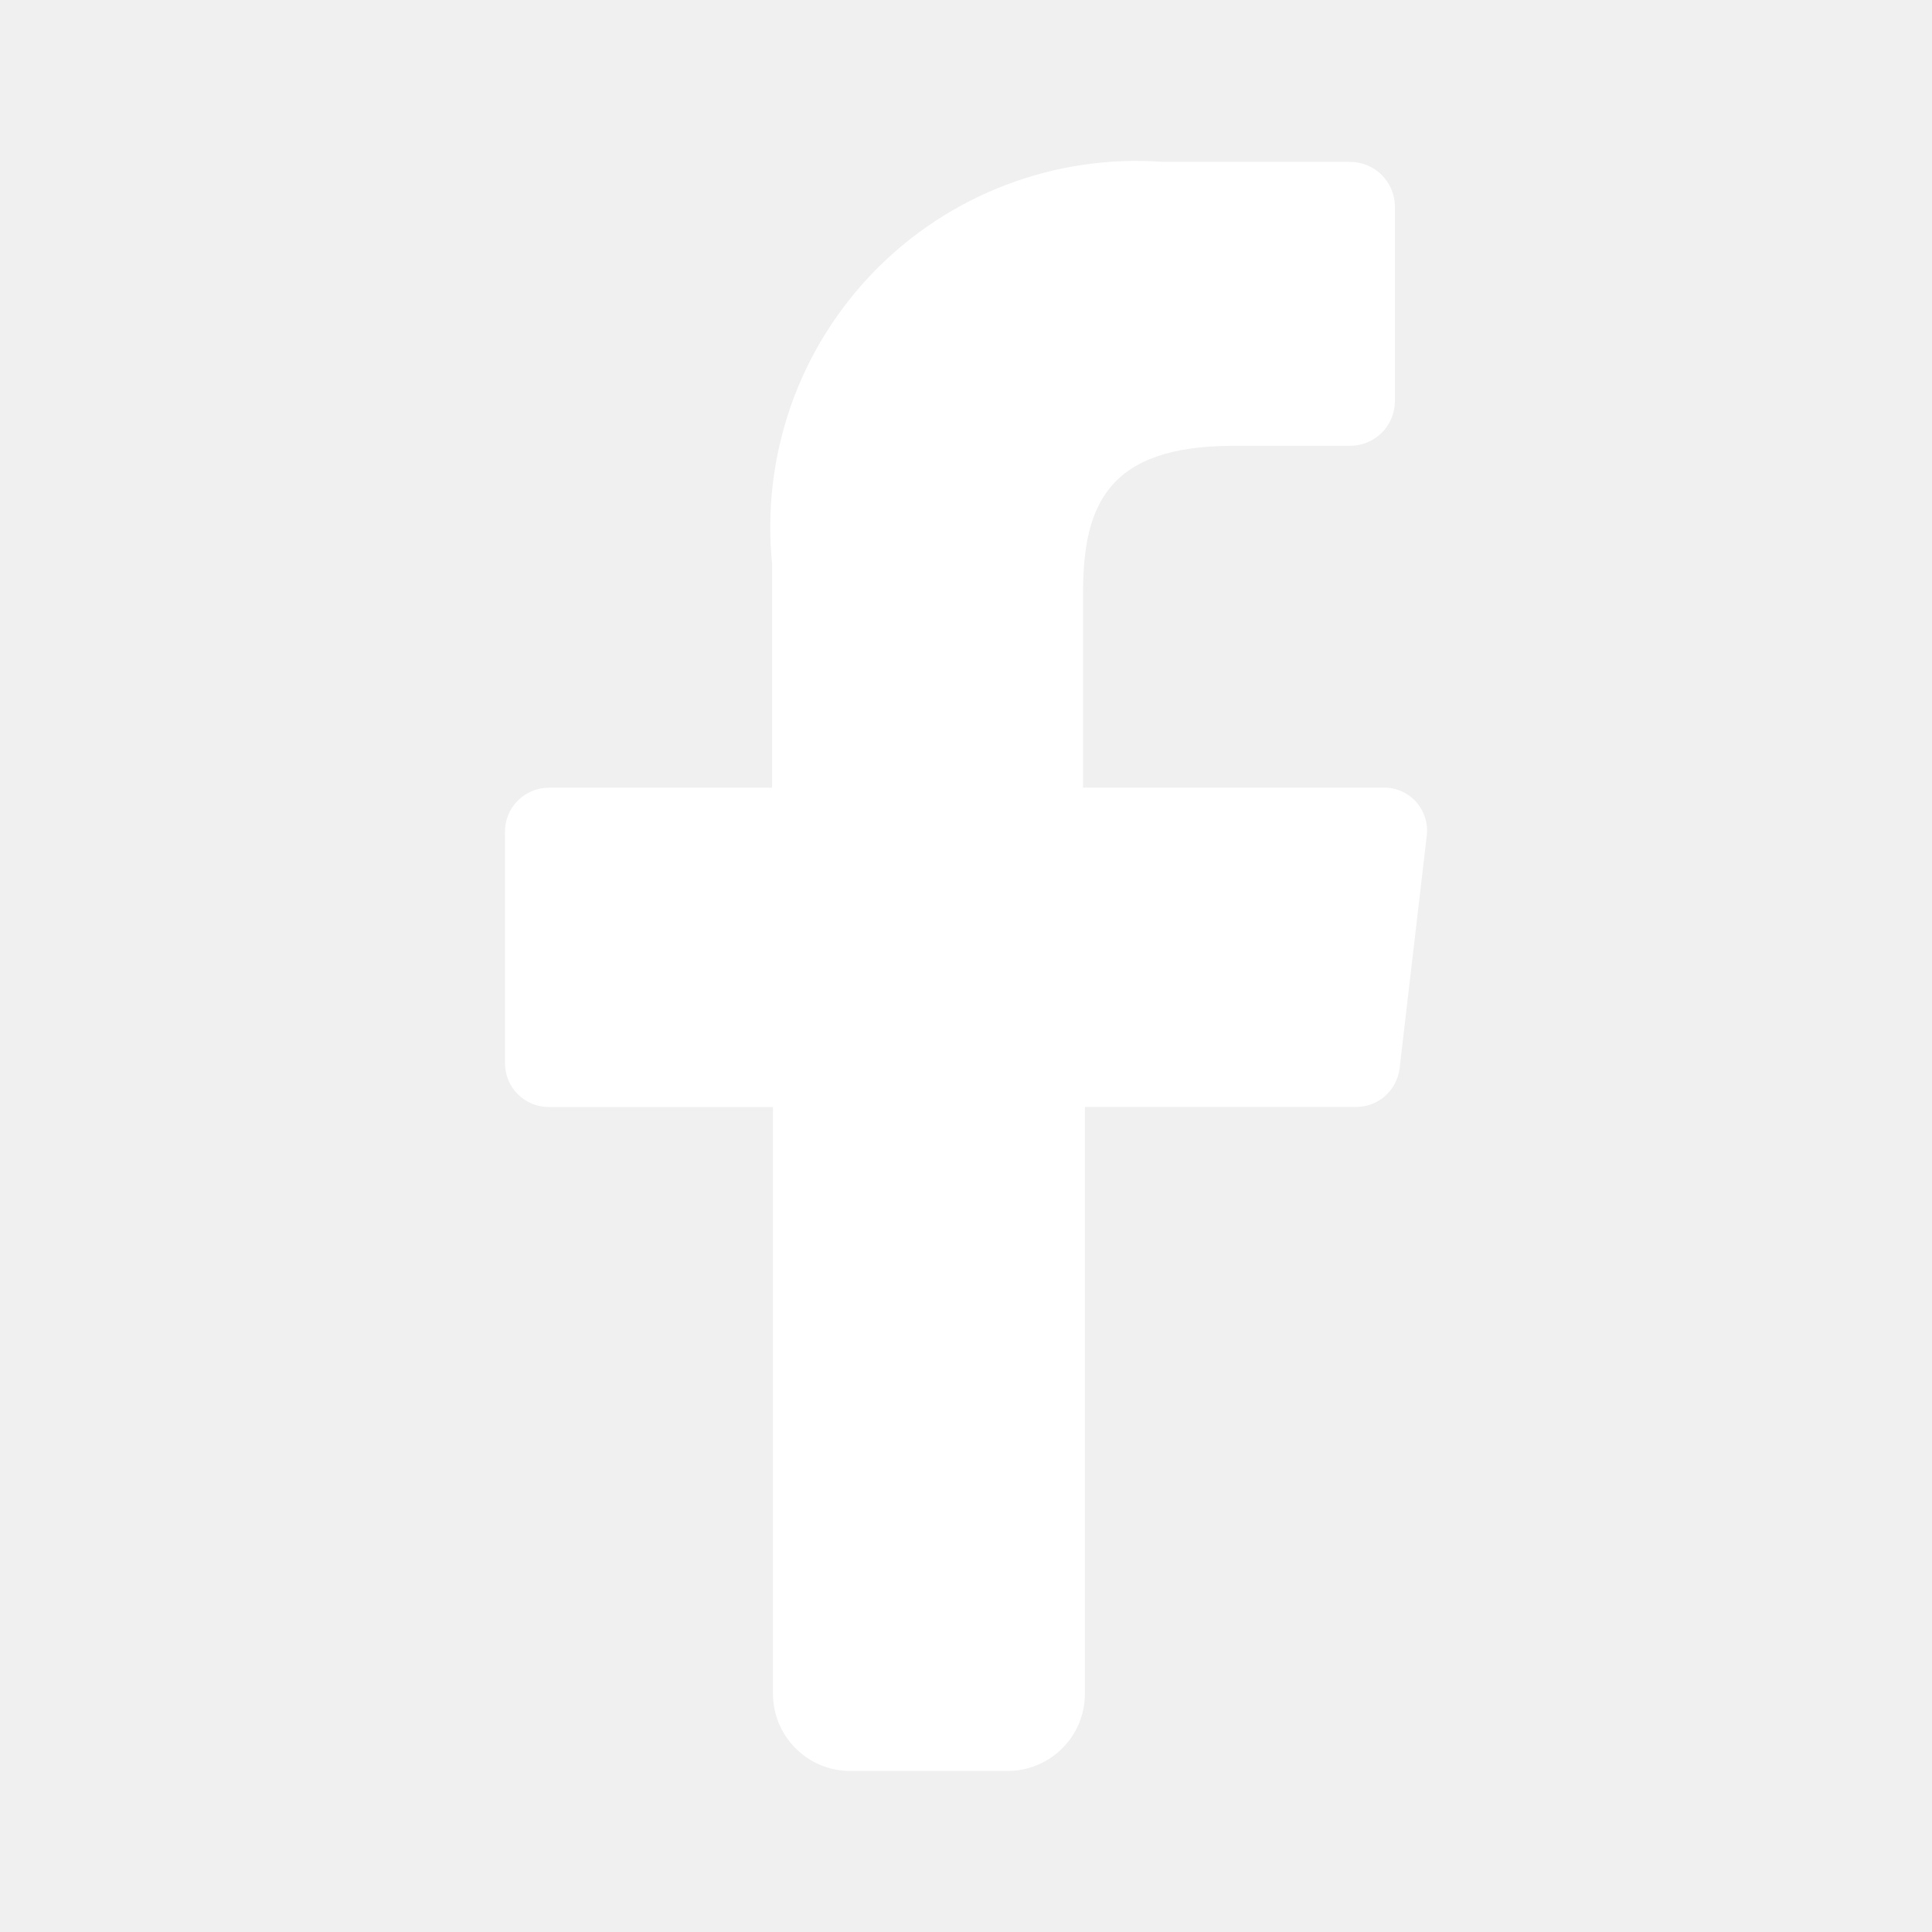
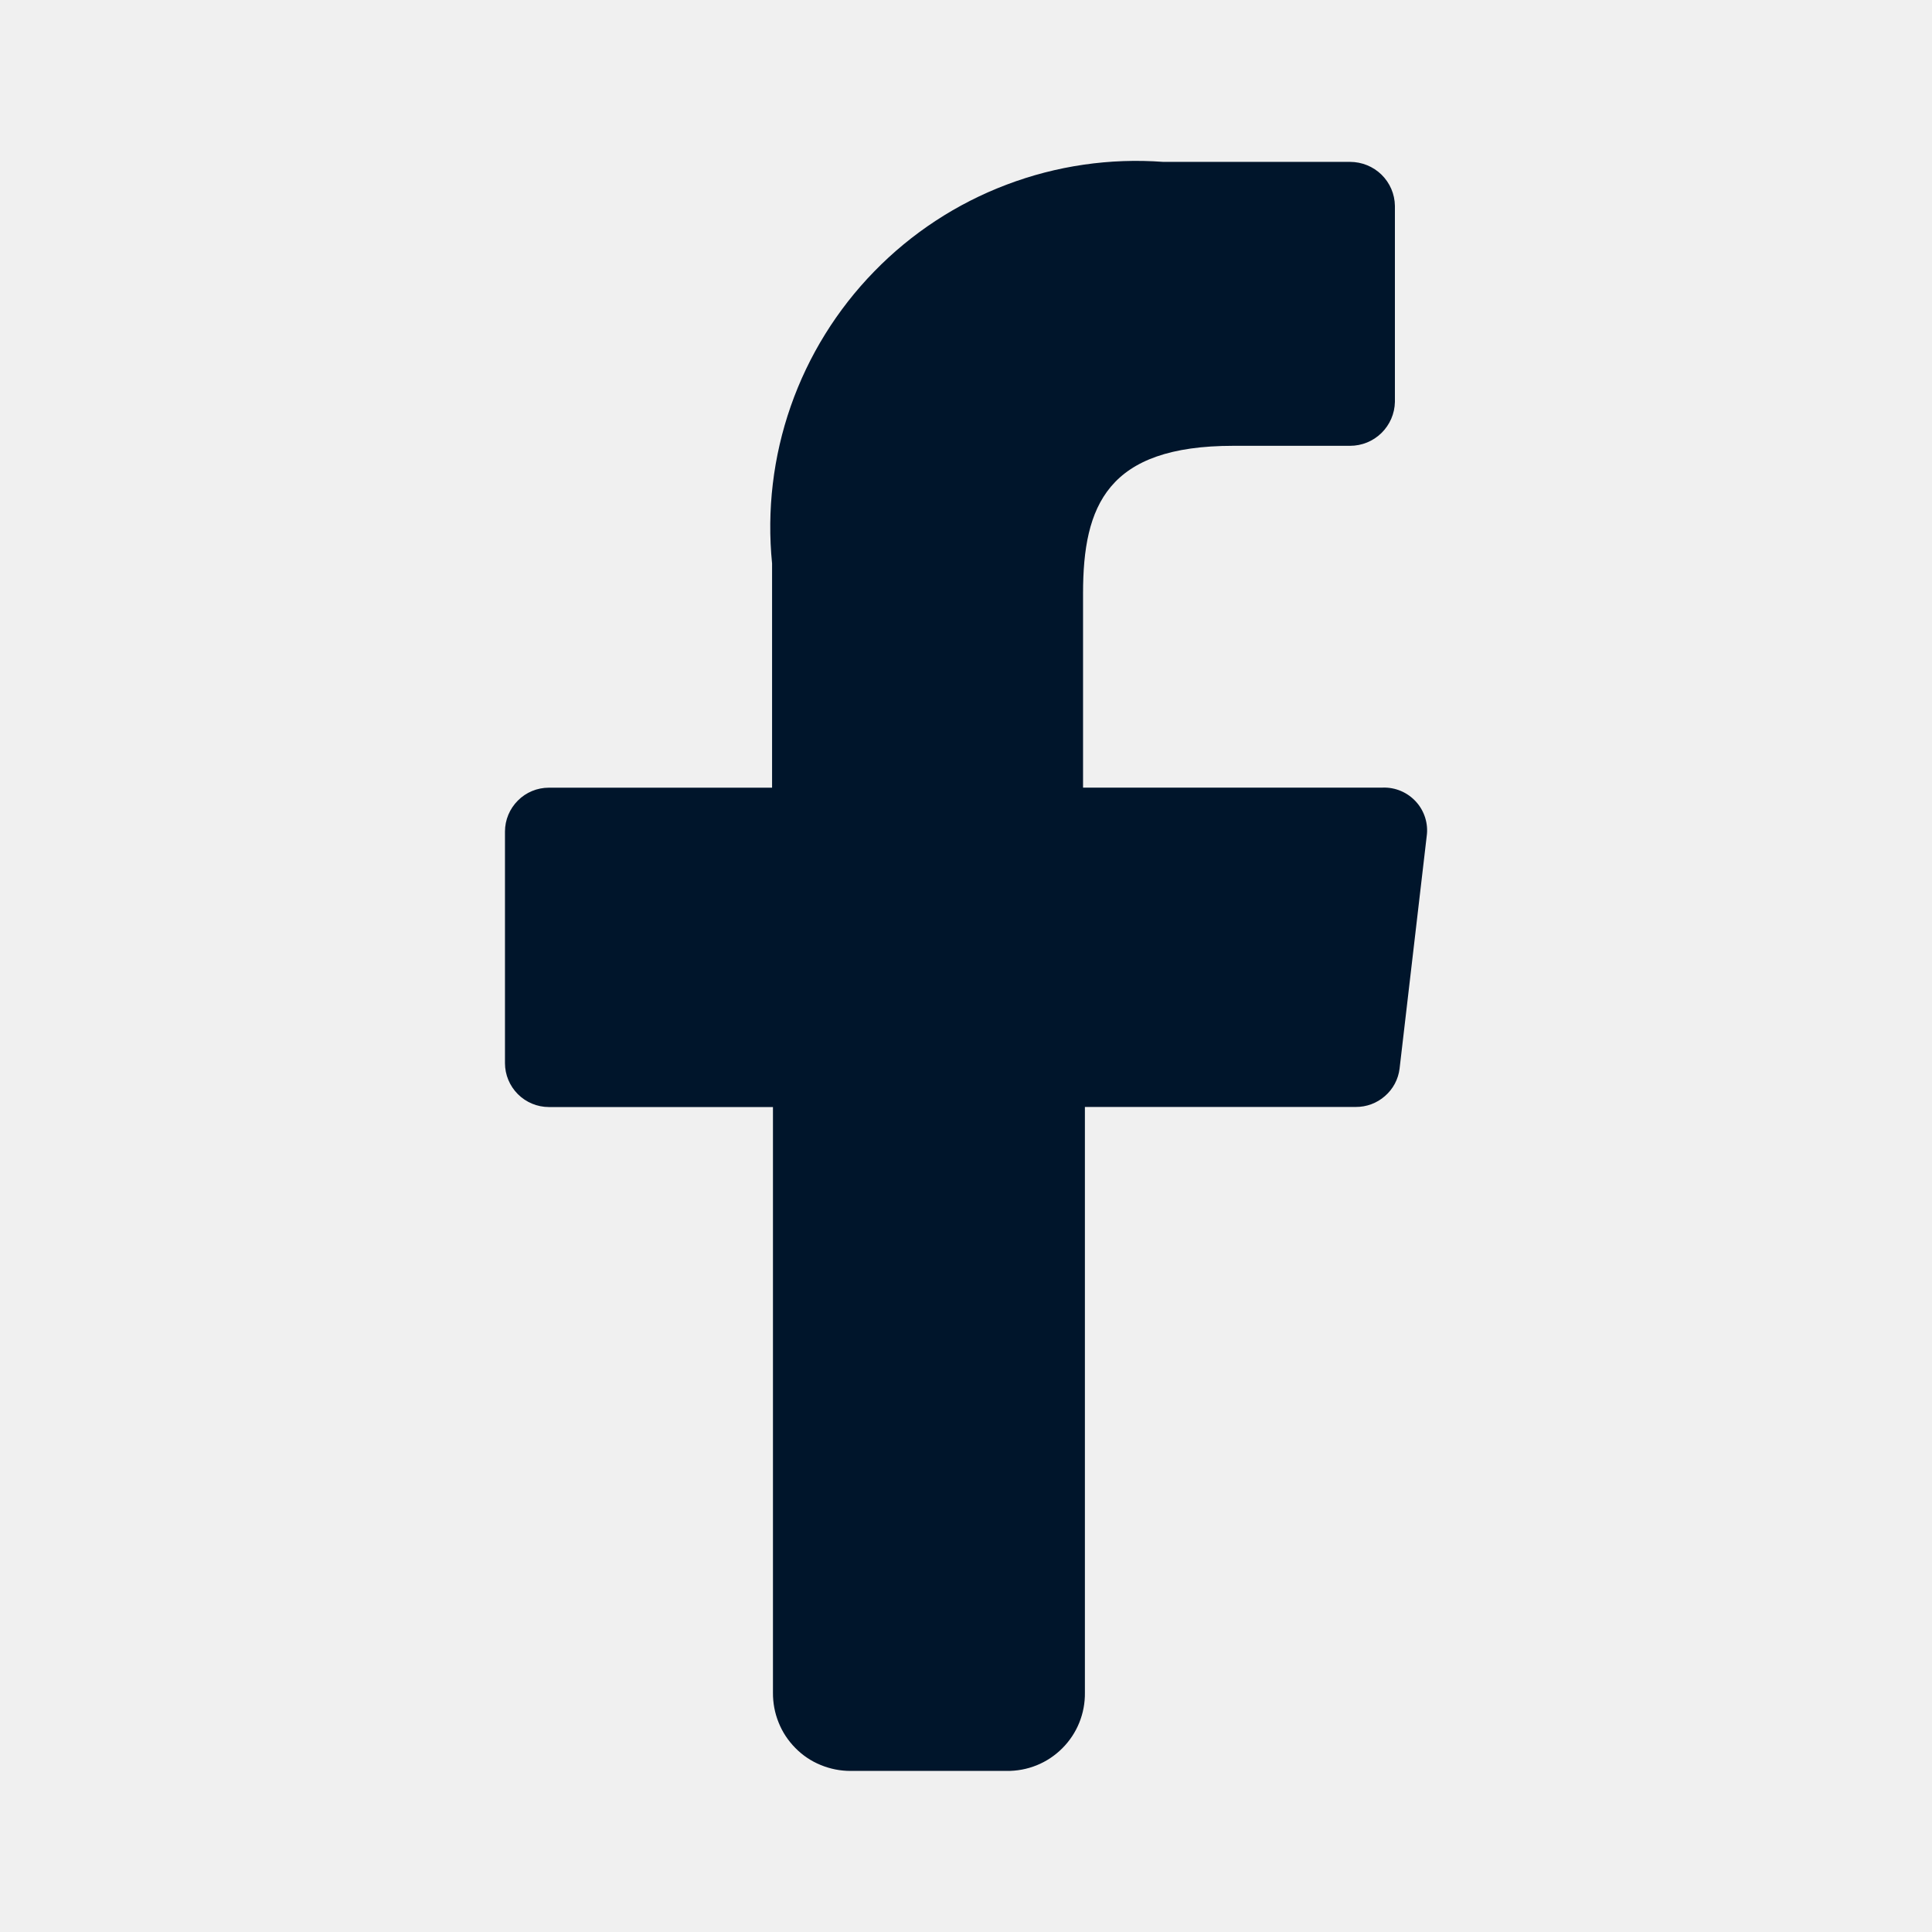
<svg xmlns="http://www.w3.org/2000/svg" width="24" height="24" viewBox="0 0 24 24" fill="none">
-   <path d="M9.602 21.026V13.752H6.818C6.673 13.752 6.535 13.695 6.433 13.593C6.33 13.491 6.273 13.352 6.273 13.207V10.33C6.273 10.186 6.33 10.047 6.433 9.945C6.535 9.843 6.673 9.785 6.818 9.785H9.591V7C9.525 6.34 9.604 5.673 9.823 5.046C10.041 4.42 10.395 3.849 10.858 3.373C11.321 2.898 11.883 2.529 12.504 2.294C13.124 2.059 13.789 1.962 14.451 2.011H16.771C16.917 2.011 17.057 2.068 17.161 2.17C17.265 2.273 17.325 2.412 17.328 2.557V4.993C17.325 5.139 17.265 5.278 17.161 5.38C17.056 5.481 16.917 5.538 16.771 5.538H15.321C13.755 5.538 13.454 6.28 13.454 7.371V9.784H17.177C17.254 9.782 17.331 9.796 17.403 9.826C17.474 9.857 17.538 9.902 17.59 9.959C17.642 10.017 17.68 10.085 17.703 10.159C17.727 10.233 17.733 10.311 17.723 10.387L17.386 13.275C17.369 13.408 17.304 13.529 17.204 13.617C17.103 13.705 16.974 13.752 16.841 13.751H13.477V21.025C13.479 21.154 13.455 21.282 13.407 21.401C13.358 21.52 13.287 21.628 13.195 21.719C13.105 21.81 12.996 21.881 12.877 21.929C12.758 21.978 12.63 22.002 12.502 21.999H10.565C10.437 22 10.311 21.975 10.193 21.926C10.076 21.877 9.969 21.805 9.879 21.714C9.79 21.624 9.719 21.516 9.671 21.398C9.624 21.279 9.6 21.154 9.602 21.026Z" fill="white" />
+   <path d="M9.602 21.026V13.752H6.818C6.674 13.752 6.535 13.694 6.433 13.592C6.331 13.49 6.273 13.351 6.273 13.207V10.33C6.273 10.185 6.331 10.047 6.433 9.945C6.535 9.842 6.674 9.785 6.818 9.785H9.591V7C9.525 6.34 9.604 5.673 9.823 5.046C10.042 4.419 10.396 3.848 10.859 3.373C11.322 2.897 11.883 2.529 12.504 2.294C13.125 2.058 13.79 1.962 14.451 2.011H16.771C16.917 2.011 17.058 2.068 17.162 2.17C17.266 2.272 17.326 2.411 17.328 2.557V4.993C17.325 5.139 17.265 5.277 17.161 5.379C17.057 5.481 16.917 5.538 16.771 5.538H15.321C13.755 5.538 13.454 6.28 13.454 7.371V9.784H17.177C17.255 9.781 17.332 9.796 17.403 9.826C17.474 9.856 17.538 9.902 17.59 9.959C17.642 10.016 17.681 10.084 17.704 10.158C17.727 10.232 17.734 10.31 17.723 10.387L17.386 13.275C17.37 13.407 17.305 13.529 17.204 13.616C17.104 13.704 16.975 13.752 16.841 13.751H13.477V21.025C13.479 21.154 13.455 21.281 13.407 21.4C13.359 21.519 13.287 21.627 13.196 21.718C13.105 21.809 12.997 21.881 12.878 21.929C12.759 21.977 12.631 22.001 12.502 21.999H10.565C10.438 21.999 10.312 21.974 10.194 21.925C10.076 21.877 9.969 21.805 9.88 21.714C9.79 21.623 9.719 21.516 9.672 21.397C9.624 21.279 9.601 21.153 9.602 21.026Z" fill="#00152B" />
</svg>
